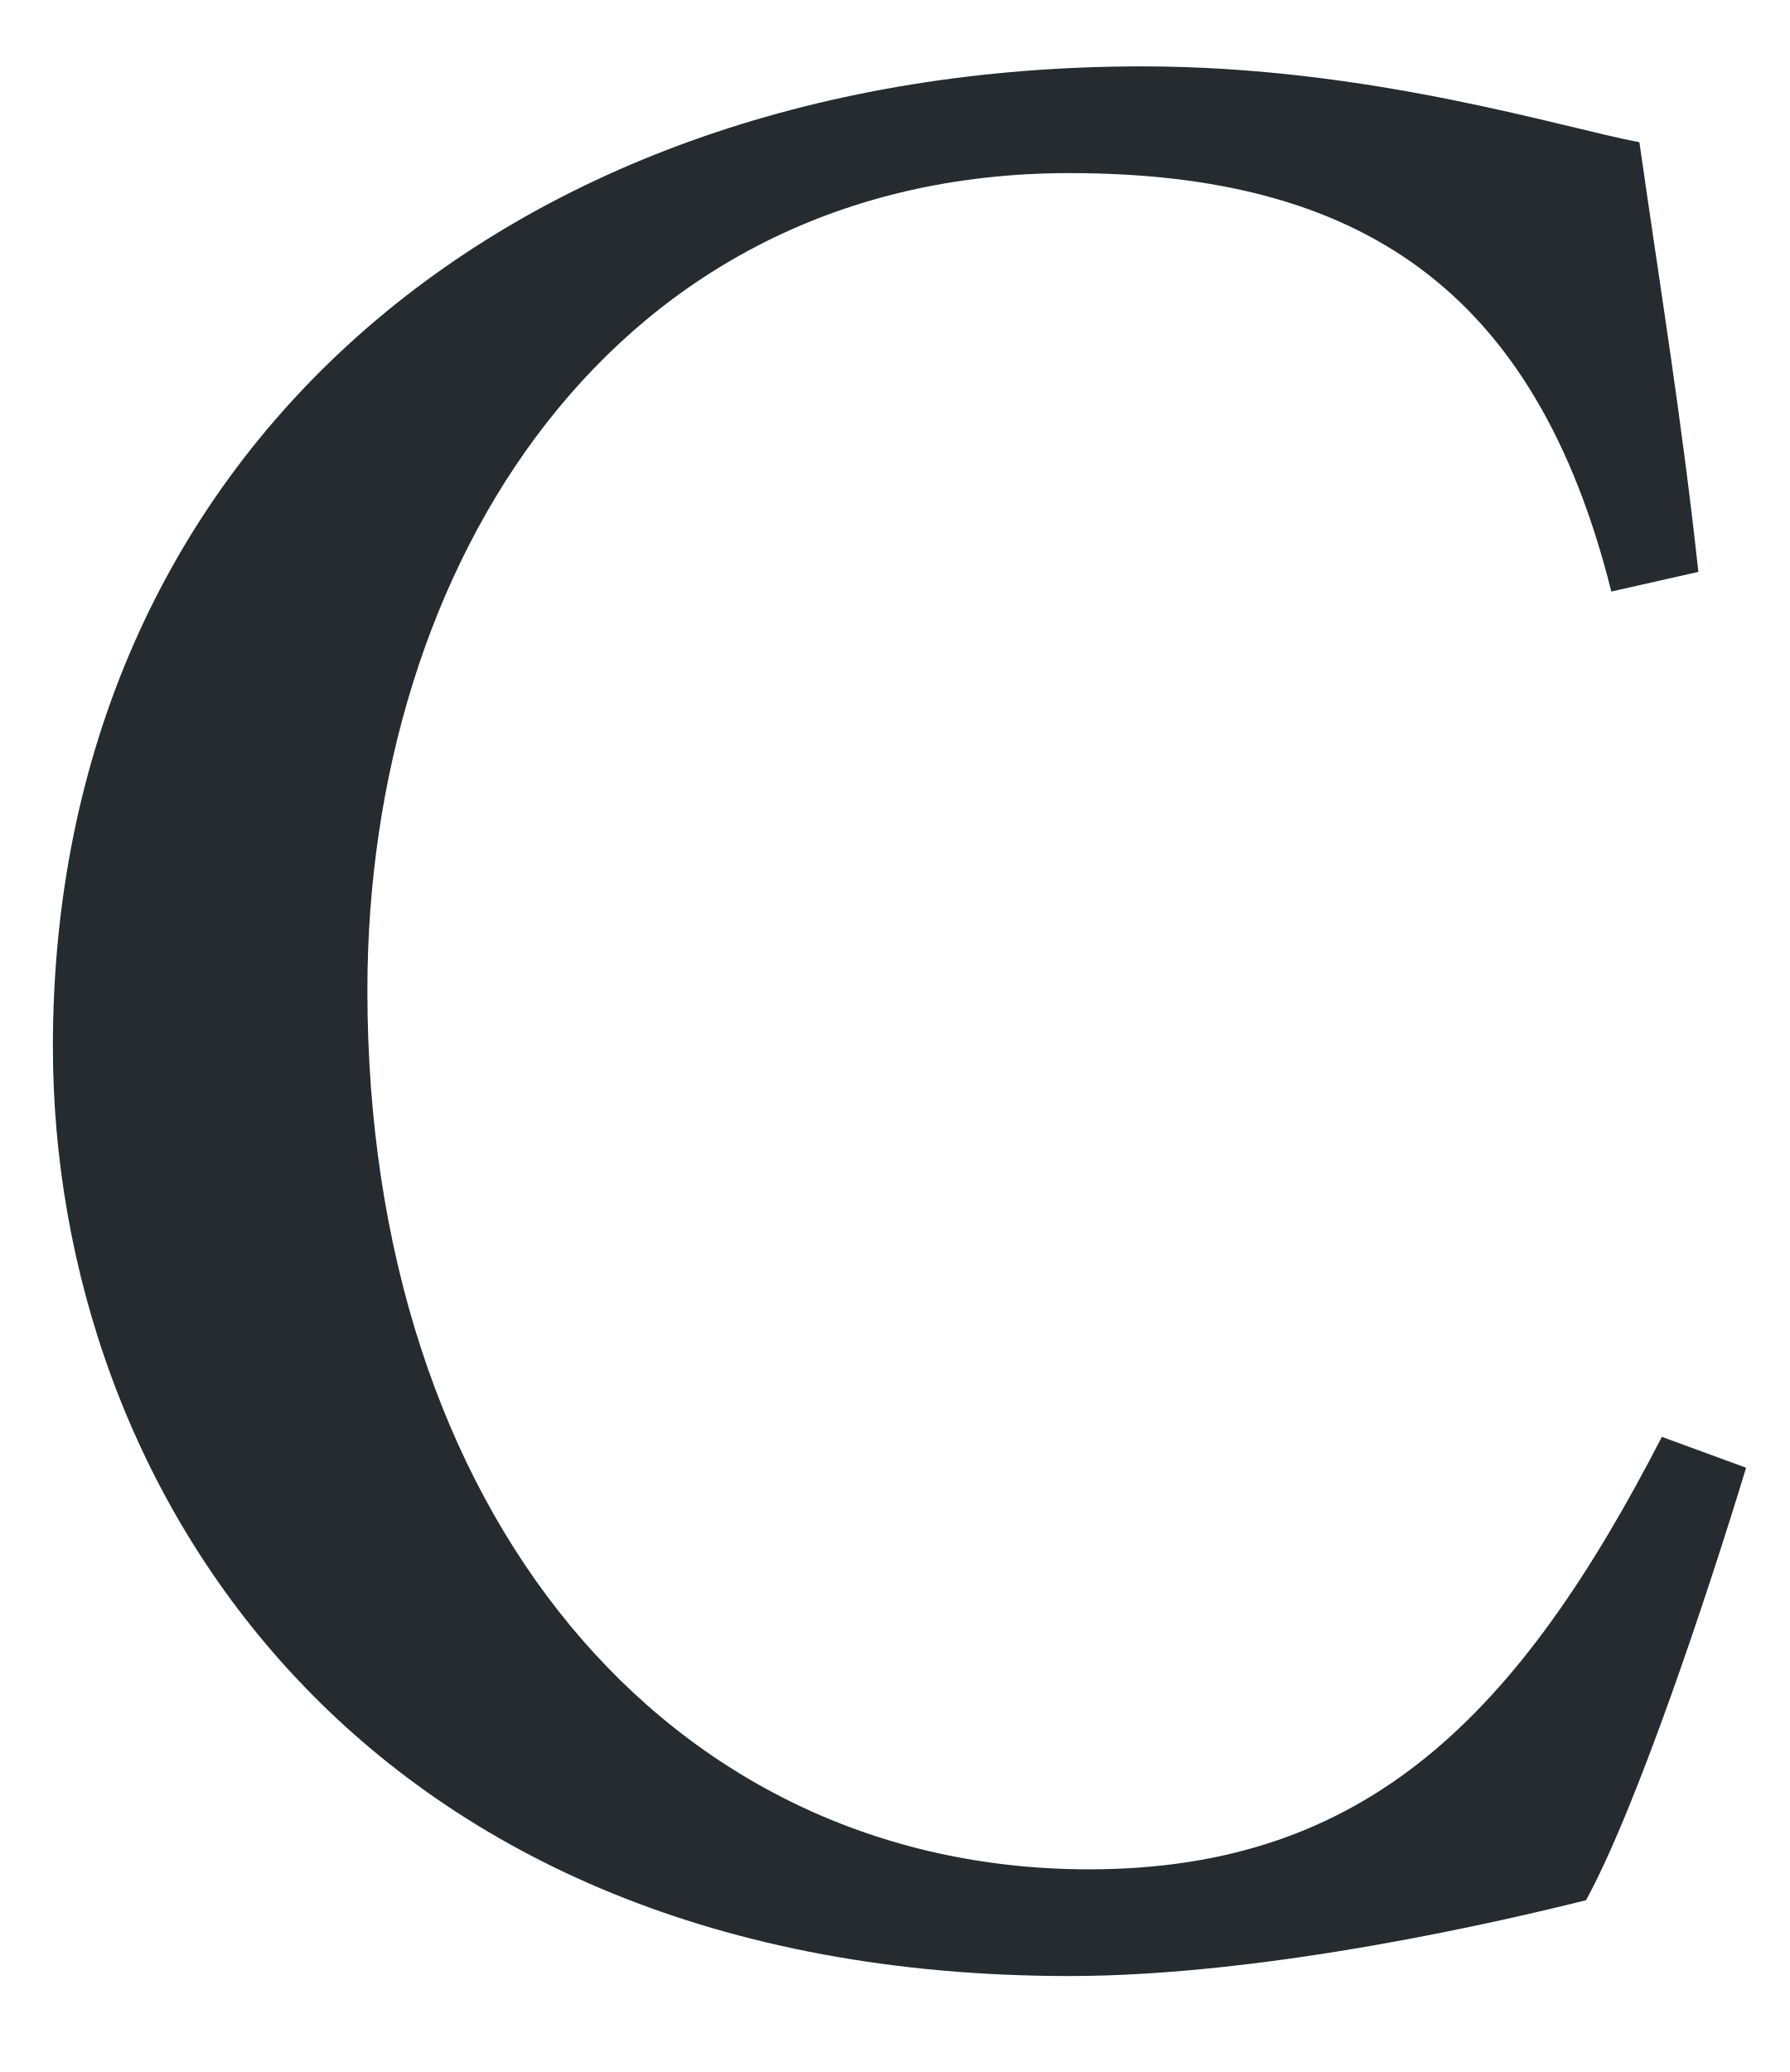
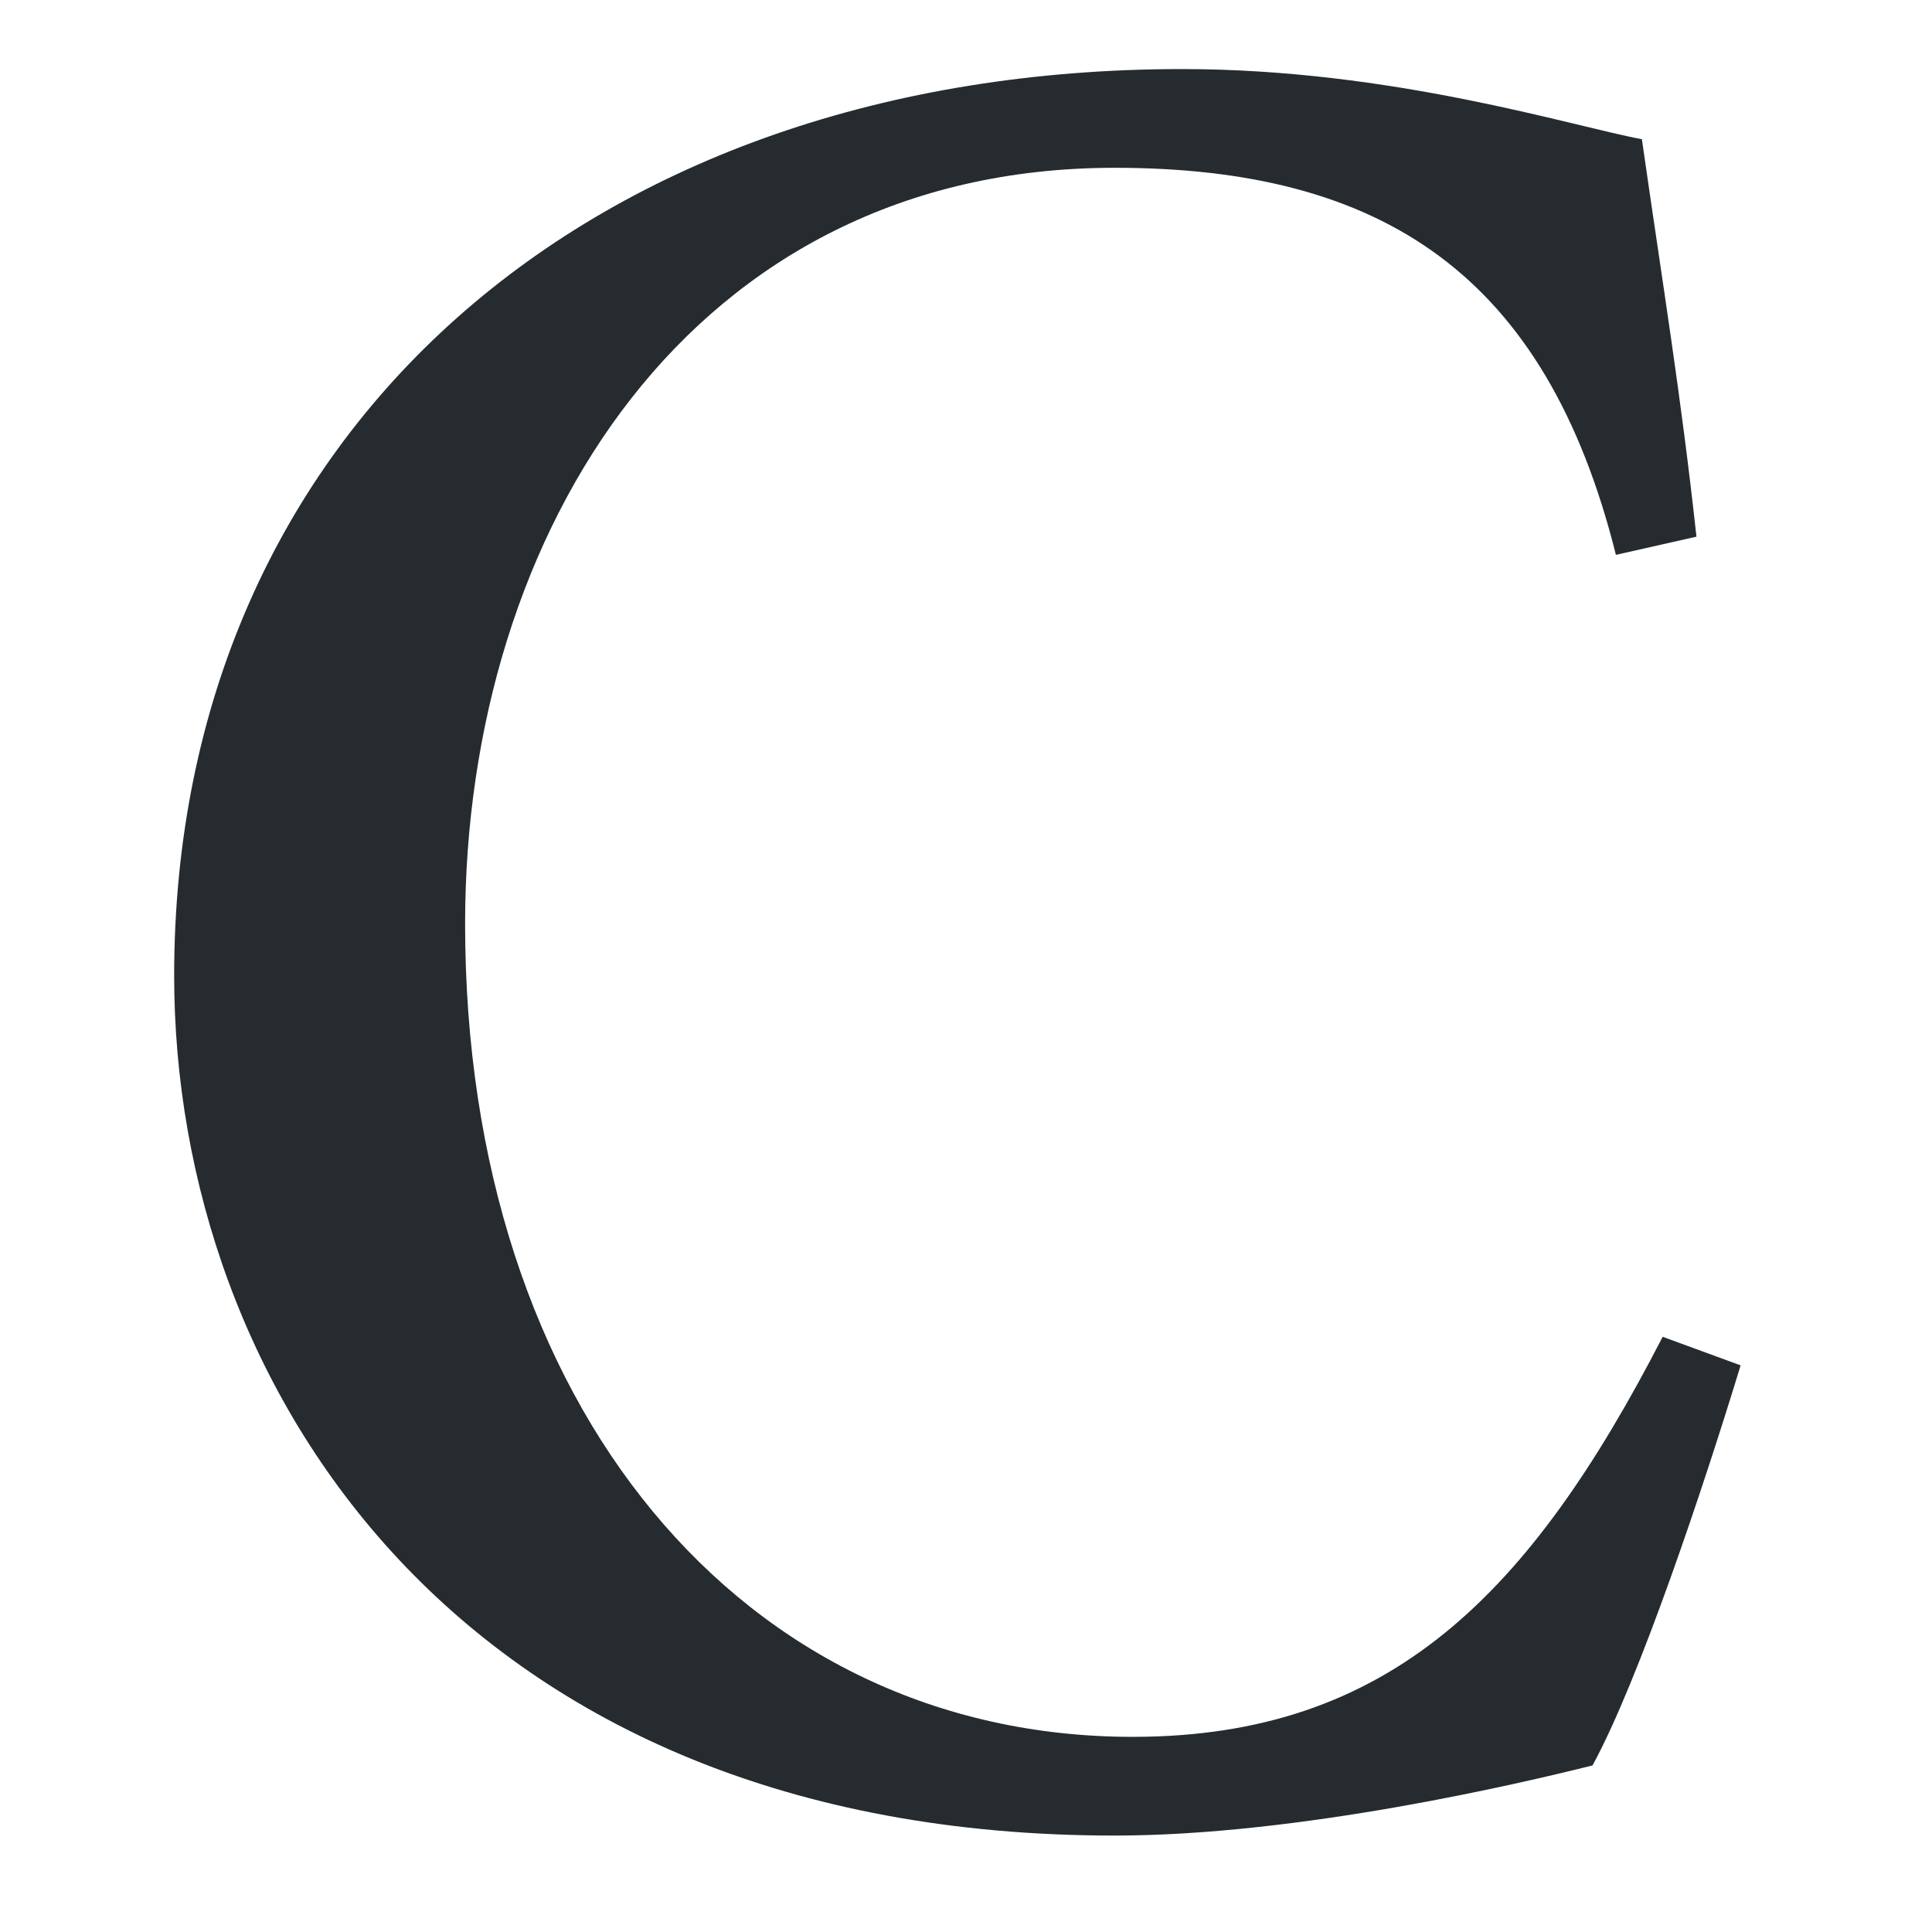
- <svg xmlns="http://www.w3.org/2000/svg" version="1.1" id="Layer_1" x="0px" y="0px" width="432px" height="500px" viewBox="-64.833 0 432 500" enable-background="new -64.833 0 432 500" xml:space="preserve">
+ <svg xmlns="http://www.w3.org/2000/svg" version="1.1" id="Layer_1" x="0px" y="0px" width="504px" height="504px" viewBox="-97.5 -2 504 504" enable-background="new -97.5 -2 504 504" xml:space="preserve">
  <g>
-     <path fill="#252B2F" d="M356.572,354.181c-9.487,31.176-26.429,82-38.628,104.364c-18.975,4.743-76.578,18.297-124.692,18.297   c-170.775,0-245.32-117.238-245.32-224.312c0-142.313,109.106-236.511,262.94-236.511c54.891,0,101.65,14.908,119.948,18.297   c5.423,37.95,10.166,66.413,14.232,103.685l-21.009,4.743C305.747,69.557,263.052,41.772,193.252,41.772   c-110.461,0-169.42,94.876-169.42,197.205c0,126.048,72.512,212.114,174.163,212.114c67.091,0,103.686-37.272,138.248-104.361   L356.572,354.181z" />
+     <path fill="#252B2F" d="M356.572,354.181c-9.486,31.176-26.429,82-38.628,104.364c-18.975,4.742-76.577,18.297-124.691,18.297   c-170.775,0-245.32-117.238-245.32-224.313c0-142.313,109.106-236.511,262.94-236.511c54.891,0,101.649,14.908,119.947,18.297   c5.423,37.95,10.166,66.413,14.232,103.685l-21.009,4.743C305.747,69.557,263.052,41.772,193.252,41.772   c-110.461,0-169.42,94.876-169.42,197.205c0,126.048,72.512,212.114,174.163,212.114c67.091,0,103.686-37.272,138.247-104.361   L356.572,354.181z" />
  </g>
</svg>
